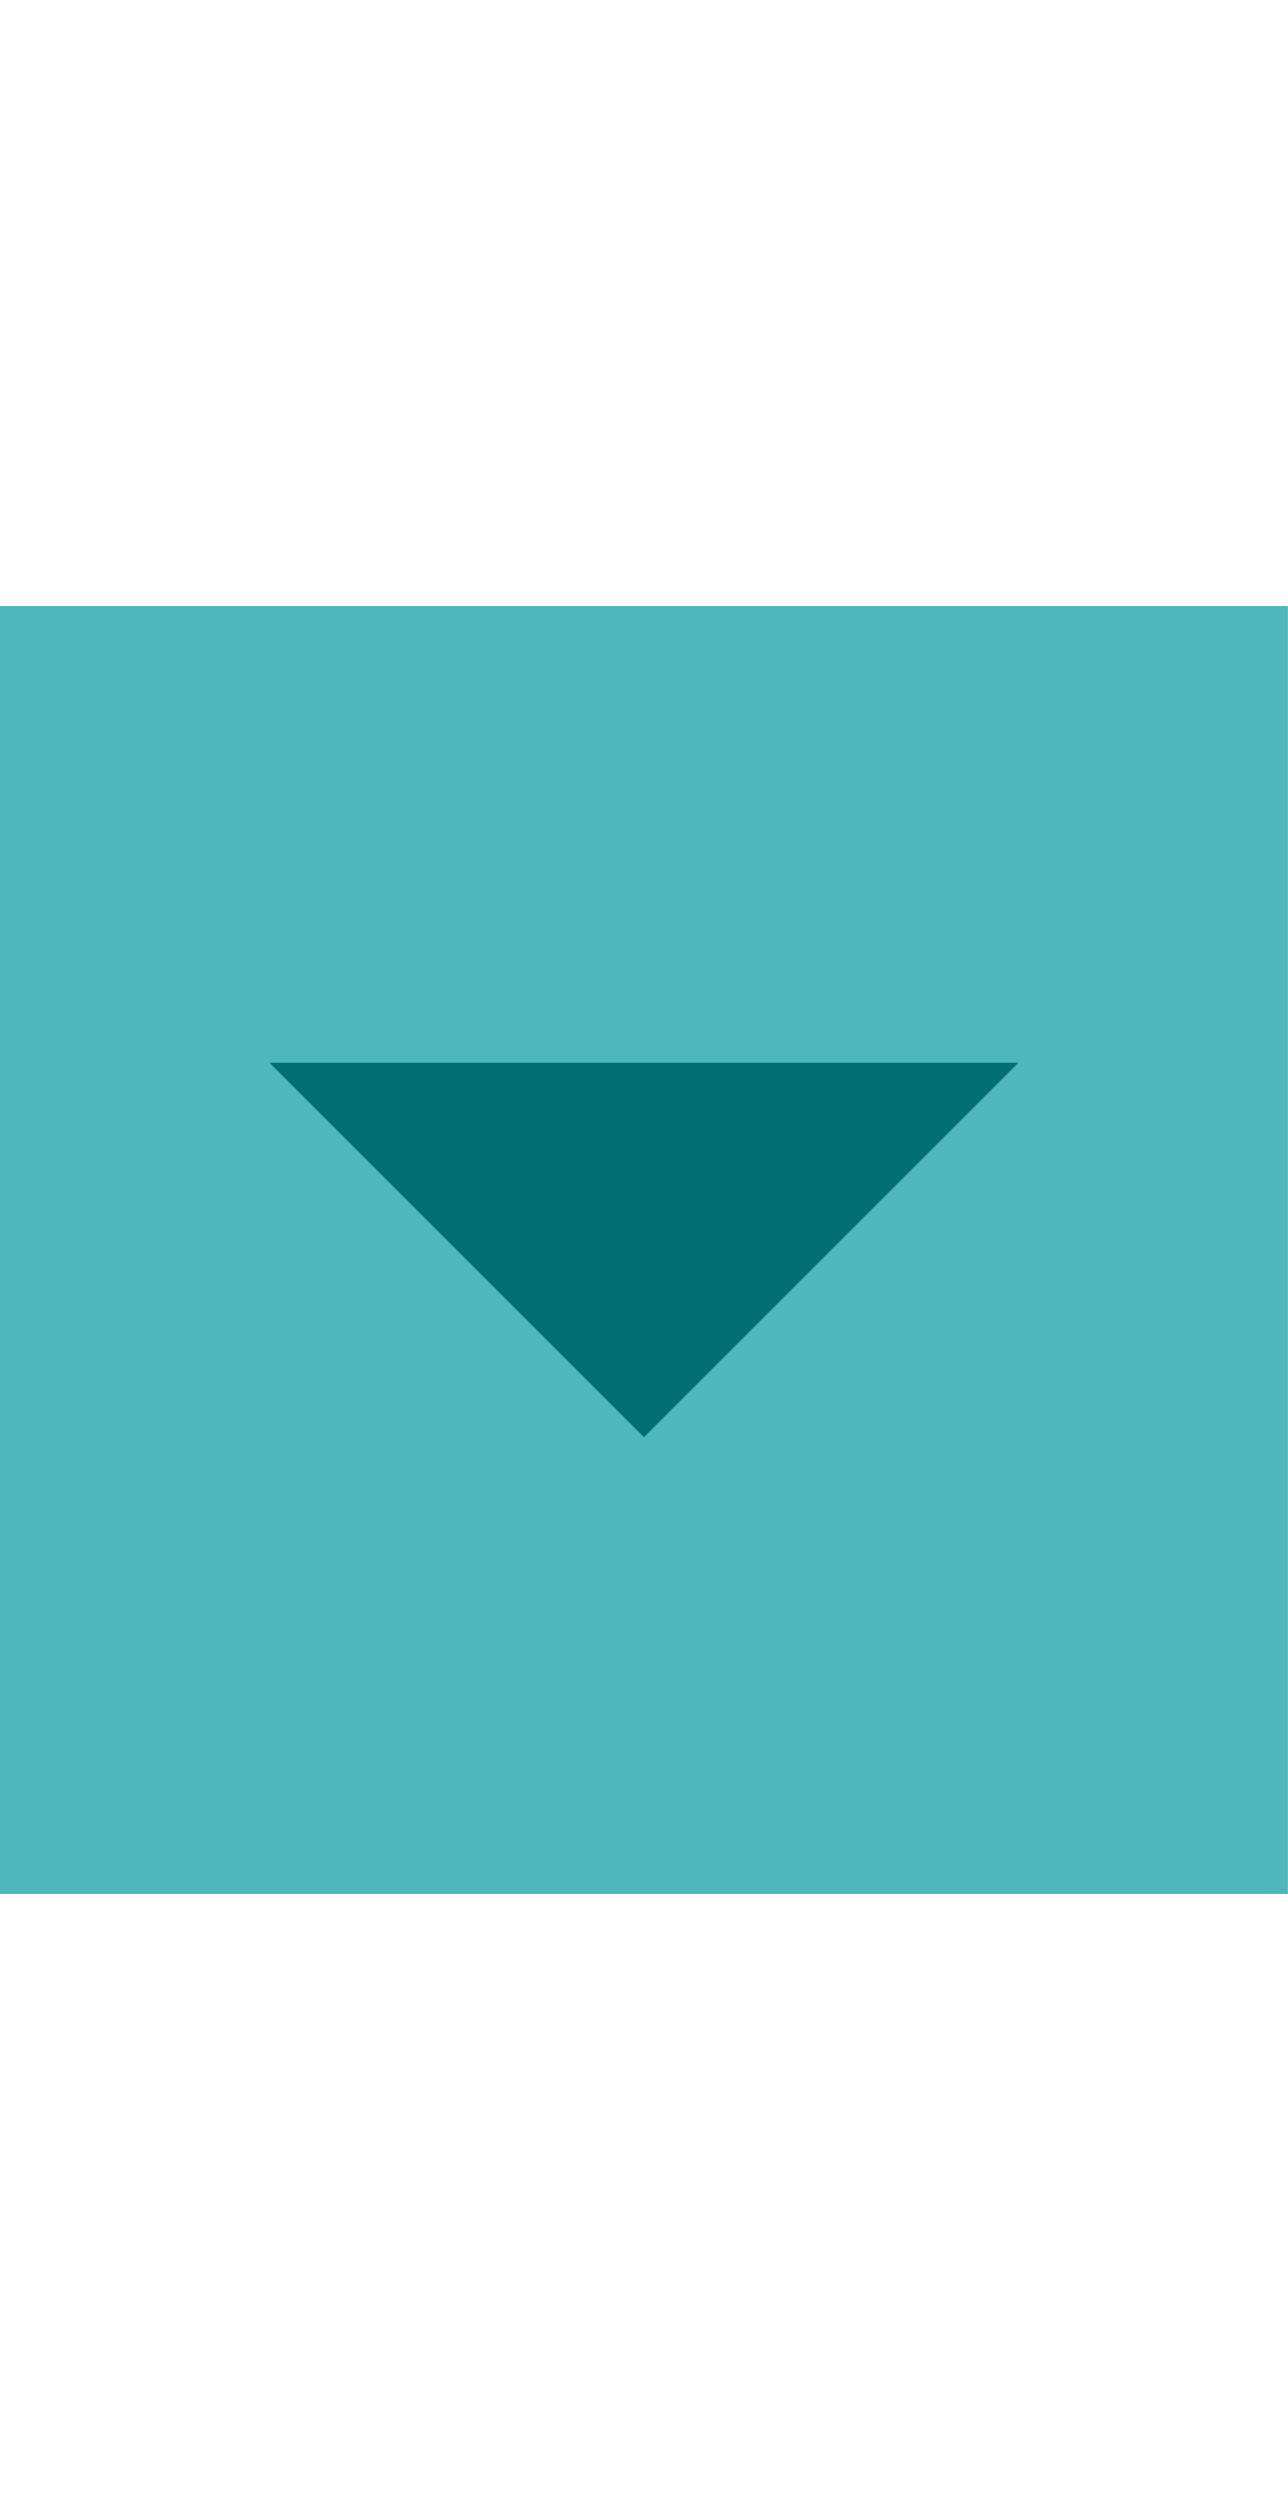
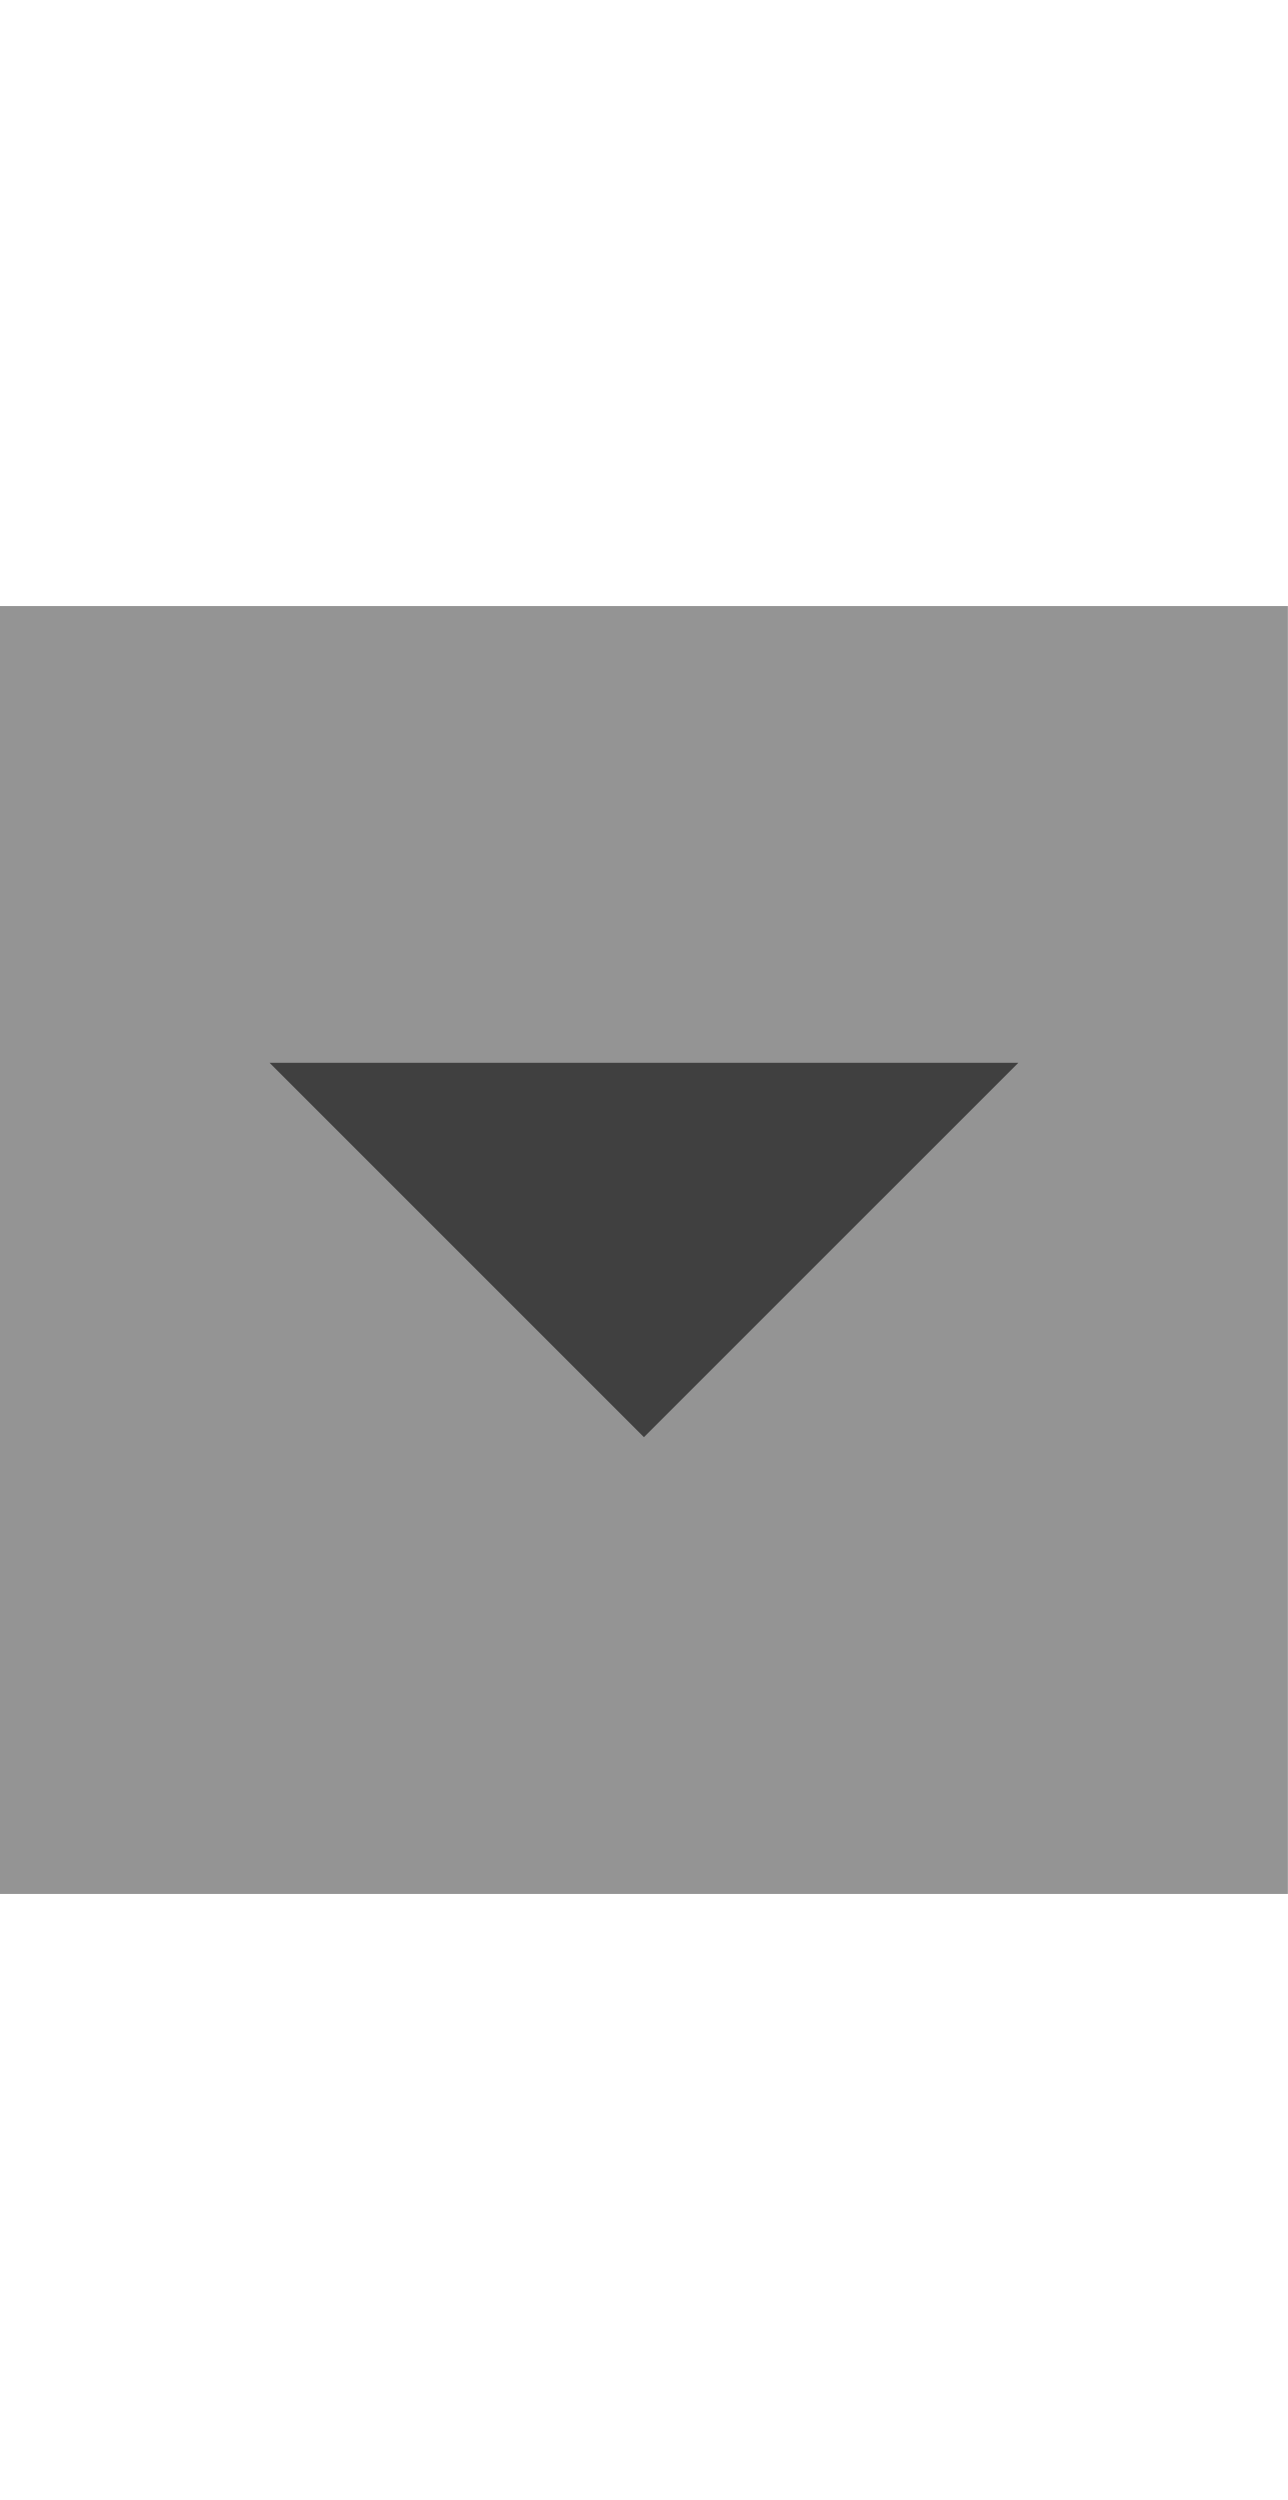
<svg xmlns="http://www.w3.org/2000/svg" version="1.1" id="Layer_1" x="0px" y="0px" width="17px" height="33px" viewBox="0 0 17 33" enable-background="new 0 0 17 33" xml:space="preserve">
  <defs id="defs13" />
-   <rect x="0" y="8" width="17" height="17" id="rect3" style="fill:#4db7bb" />
-   <polygon fill="#007074" points="3.558,14.029 13.442,14.029 8.5,18.971 " id="polygon9" />
+   <rect x="0" y="8" width="17" height="17" id="rect3" style="fill:#949494" />
+   <polygon fill="#404040" points="3.558,14.029 13.442,14.029 8.5,18.971 " id="polygon9" />
</svg>
